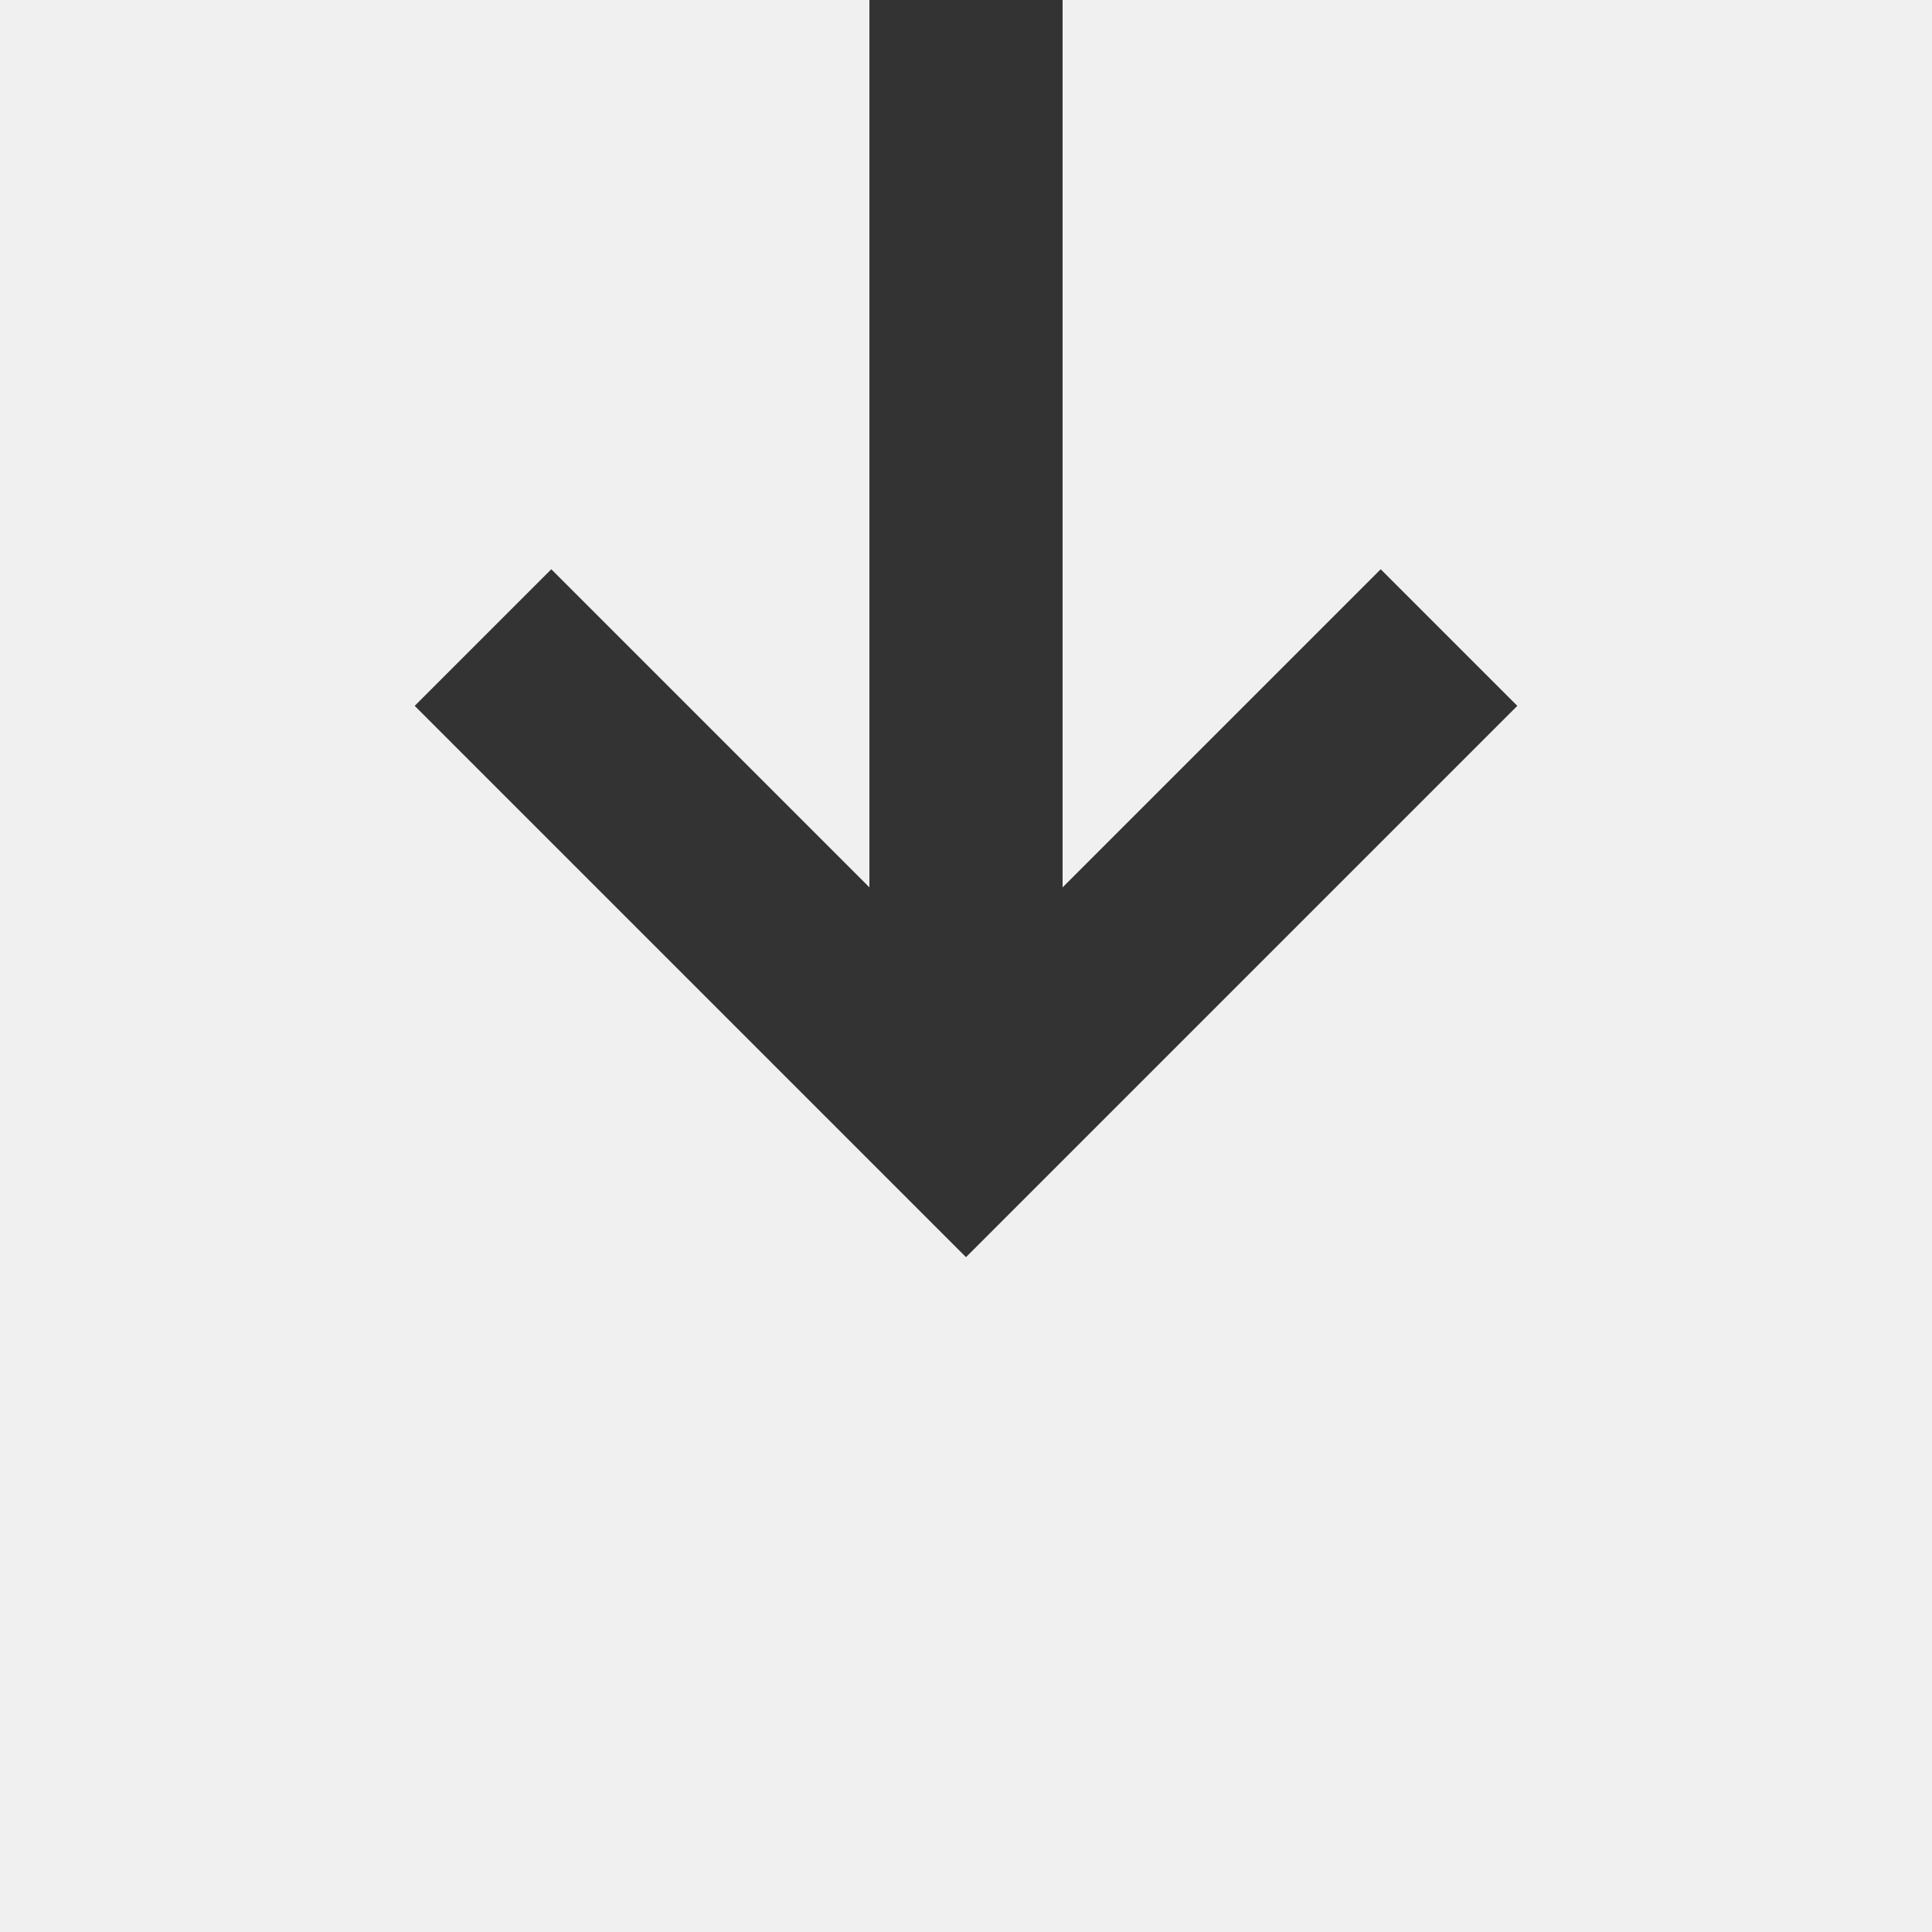
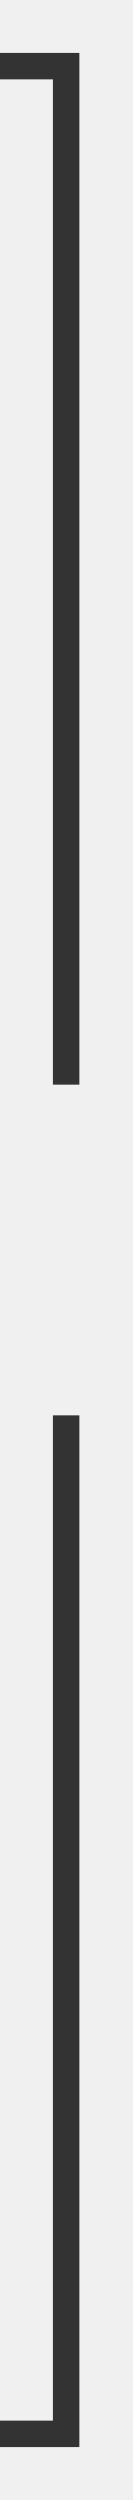
- <svg xmlns="http://www.w3.org/2000/svg" version="1.1" width="20px" height="20px" preserveAspectRatio="xMinYMid meet" viewBox="1345 566  20 18">
-   <path d="M 1355 527  L 1355 576  " stroke-width="2" stroke="#333333" fill="none" />
-   <path d="M 1359.293 570.893  L 1355 575.186  L 1350.707 570.893  L 1349.293 572.307  L 1354.293 577.307  L 1355 578.014  L 1355.707 577.307  L 1360.707 572.307  L 1359.293 570.893  Z " fill-rule="nonzero" fill="#333333" stroke="none" />
+ <svg xmlns="http://www.w3.org/2000/svg" version="1.1" width="10px" height="189px" preserveAspectRatio="xMidYMin meet" viewBox="1495 323  8 189">
+   <defs>
+     <mask fill="white" id="clip268">
+       <path d="M 1469.5 405  L 1528.5 405  L 1528.5 430  L 1469.5 430  Z M 1415 318  L 1528.5 318  L 1528.5 510  L 1415 510  Z " fill-rule="evenodd" />
+     </mask>
+   </defs>
+   <path d="M 1425 507  L 1499 507  L 1499 328  L 1427 328  " stroke-width="2" stroke="#333333" fill="none" mask="url(#clip268)" />
+   <path d="M 1432.107 332.293  L 1427.814 328  L 1432.107 323.707  L 1430.693 322.293  L 1425.693 327.293  L 1424.986 328  L 1425.693 328.707  L 1430.693 333.707  L 1432.107 332.293  Z " fill-rule="nonzero" fill="#333333" stroke="none" mask="url(#clip268)" />
</svg>
